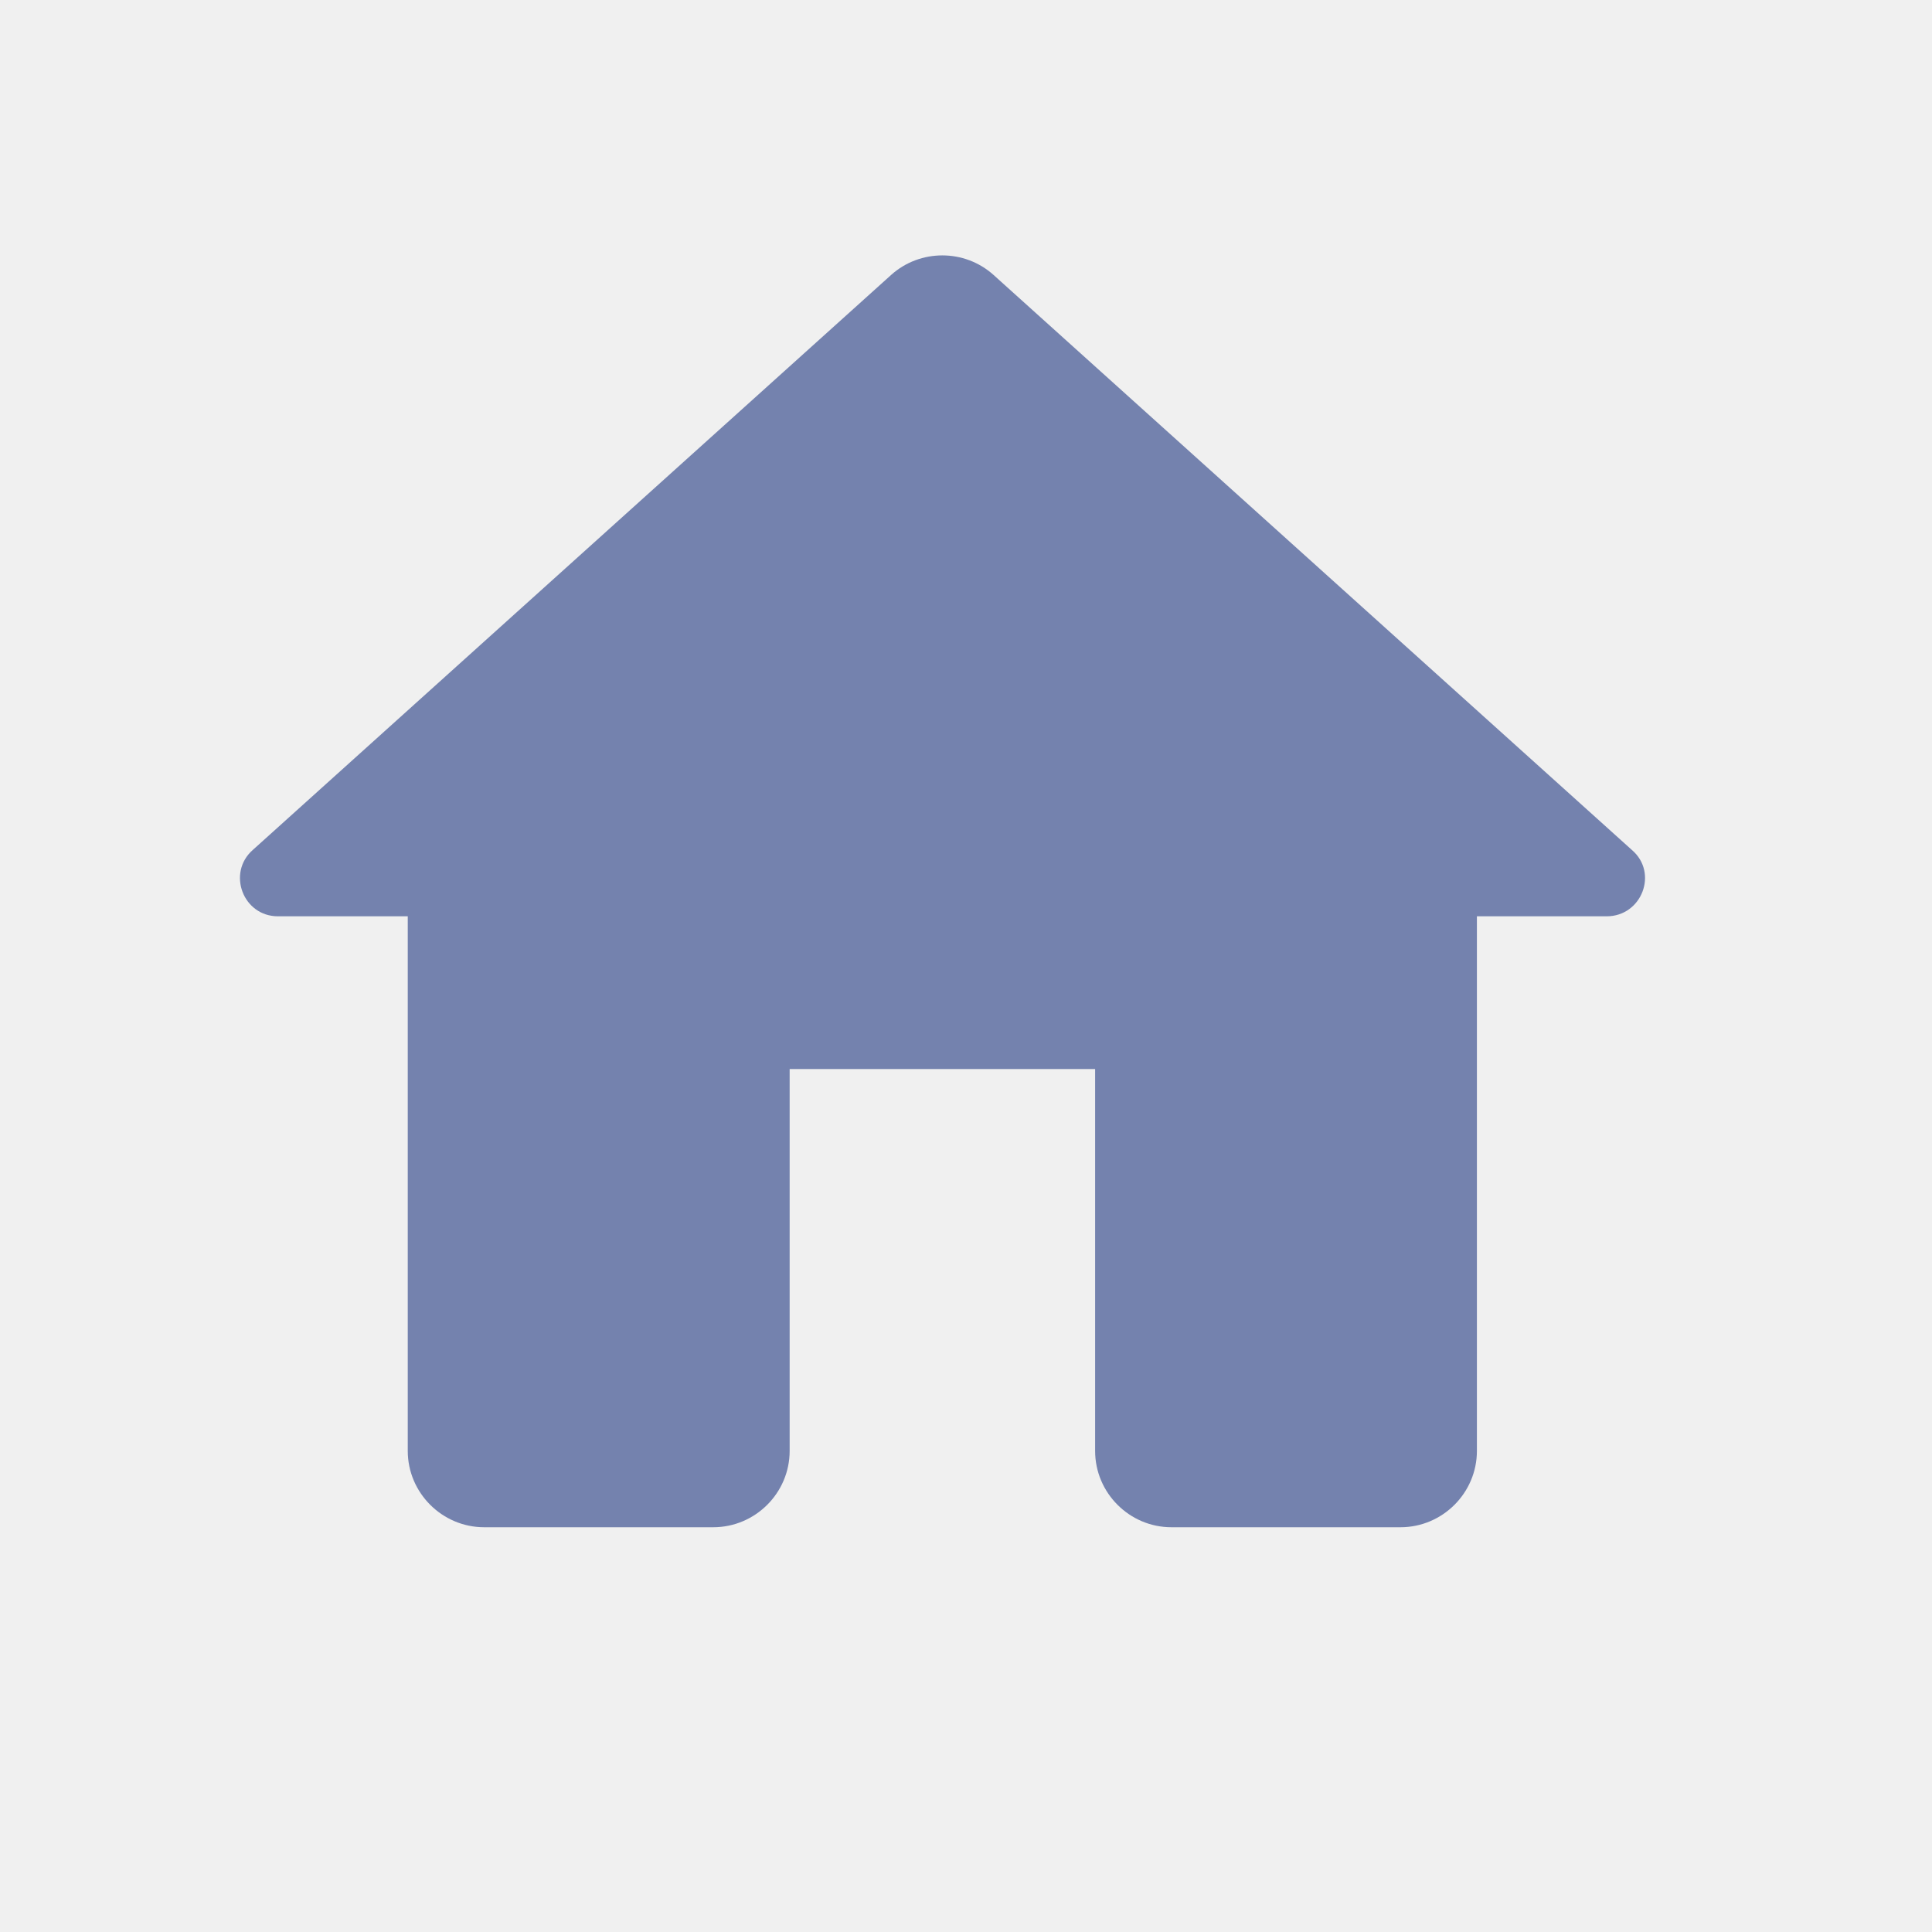
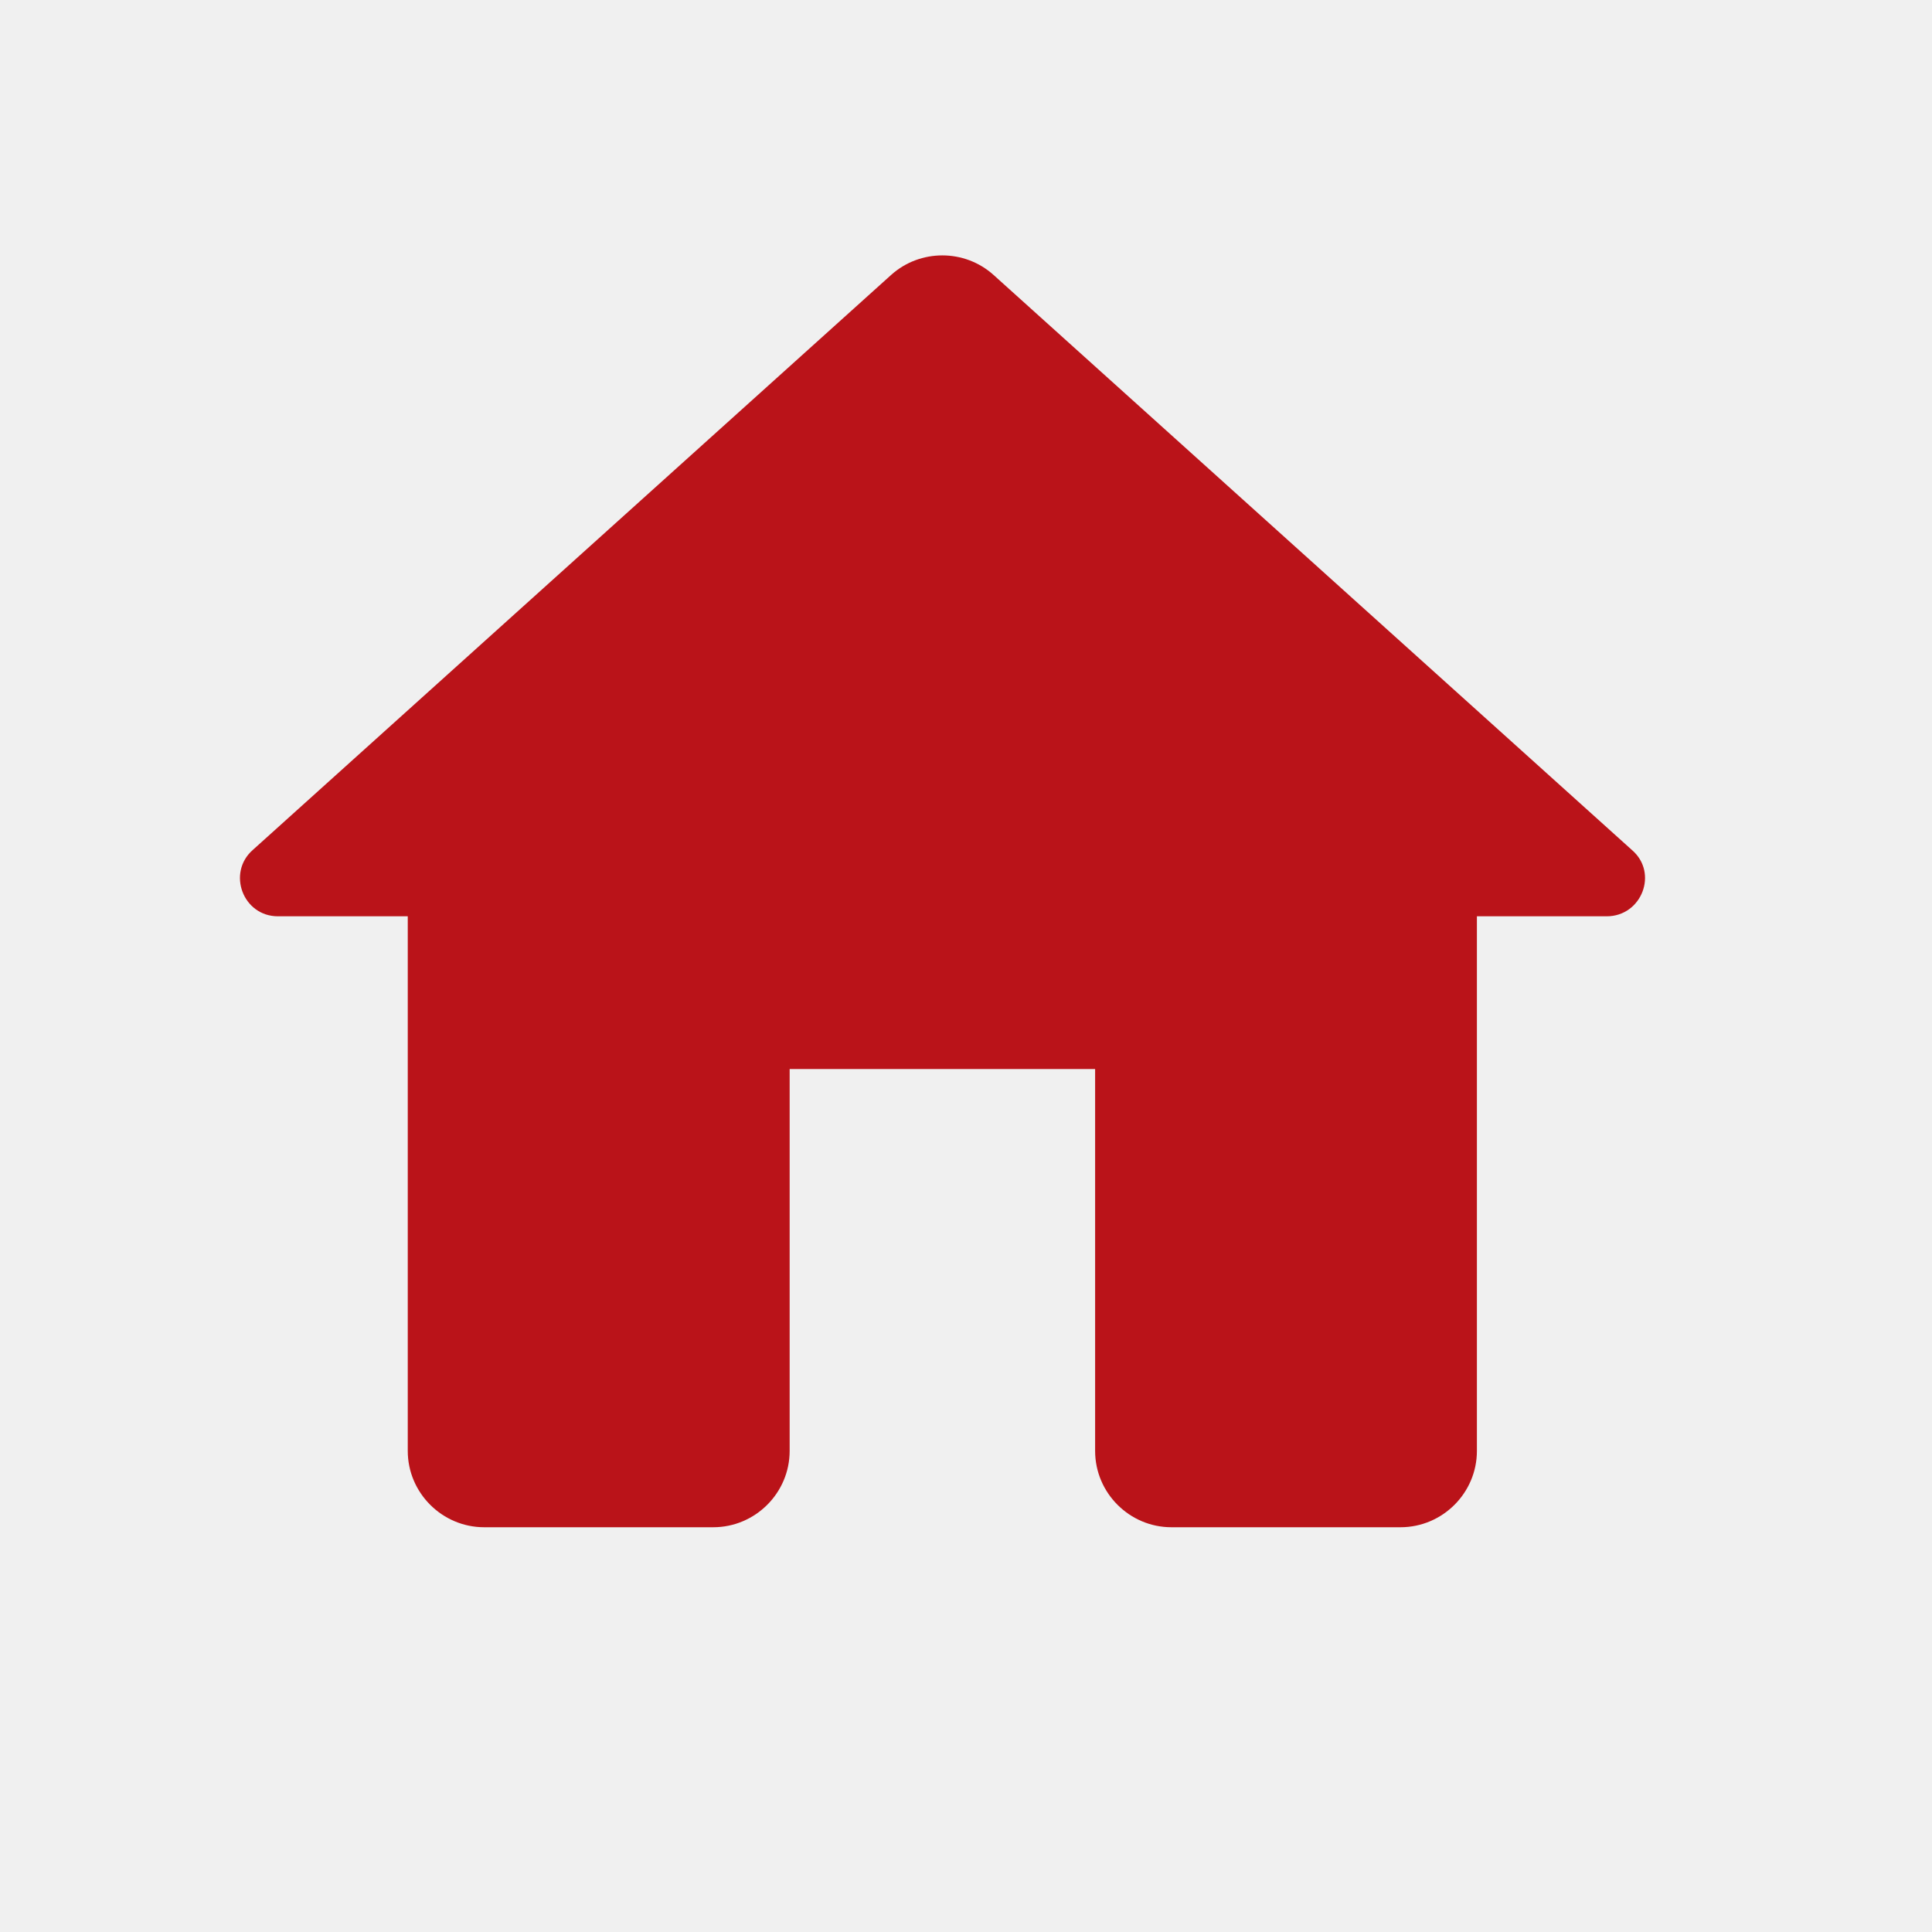
<svg xmlns="http://www.w3.org/2000/svg" width="18" height="18" viewBox="0 0 18 18" fill="none">
  <g clip-path="url(#clip0_0_926)">
-     <path d="M7.357 13.518V9.96H10.203V13.518C10.203 13.909 10.523 14.229 10.914 14.229H13.048C13.44 14.229 13.76 13.909 13.76 13.518V8.537H14.969C15.296 8.537 15.453 8.132 15.204 7.919L9.256 2.561C8.986 2.319 8.573 2.319 8.303 2.561L2.355 7.919C2.113 8.132 2.263 8.537 2.59 8.537H3.799V13.518C3.799 13.909 4.12 14.229 4.511 14.229H6.645C7.037 14.229 7.357 13.909 7.357 13.518Z" fill="#7482AE" />
+     <path d="M7.357 13.518V9.96H10.203V13.518C10.203 13.909 10.523 14.229 10.914 14.229H13.048C13.44 14.229 13.76 13.909 13.76 13.518V8.537H14.969C15.296 8.537 15.453 8.132 15.204 7.919L9.256 2.561C8.986 2.319 8.573 2.319 8.303 2.561L2.355 7.919C2.113 8.132 2.263 8.537 2.59 8.537H3.799V13.518C3.799 13.909 4.12 14.229 4.511 14.229H6.645C7.037 14.229 7.357 13.909 7.357 13.518Z" fill="#BA1319" />
  </g>
  <defs>
    <clipPath id="clip0_0_926">
-       <rect width="17.075" height="17.075" fill="white" transform="translate(0.242126)" />
+       <rect width="17.075" height="17.075" fill="red" transform="translate(0.242126)" />
    </clipPath>
  </defs>
</svg>
